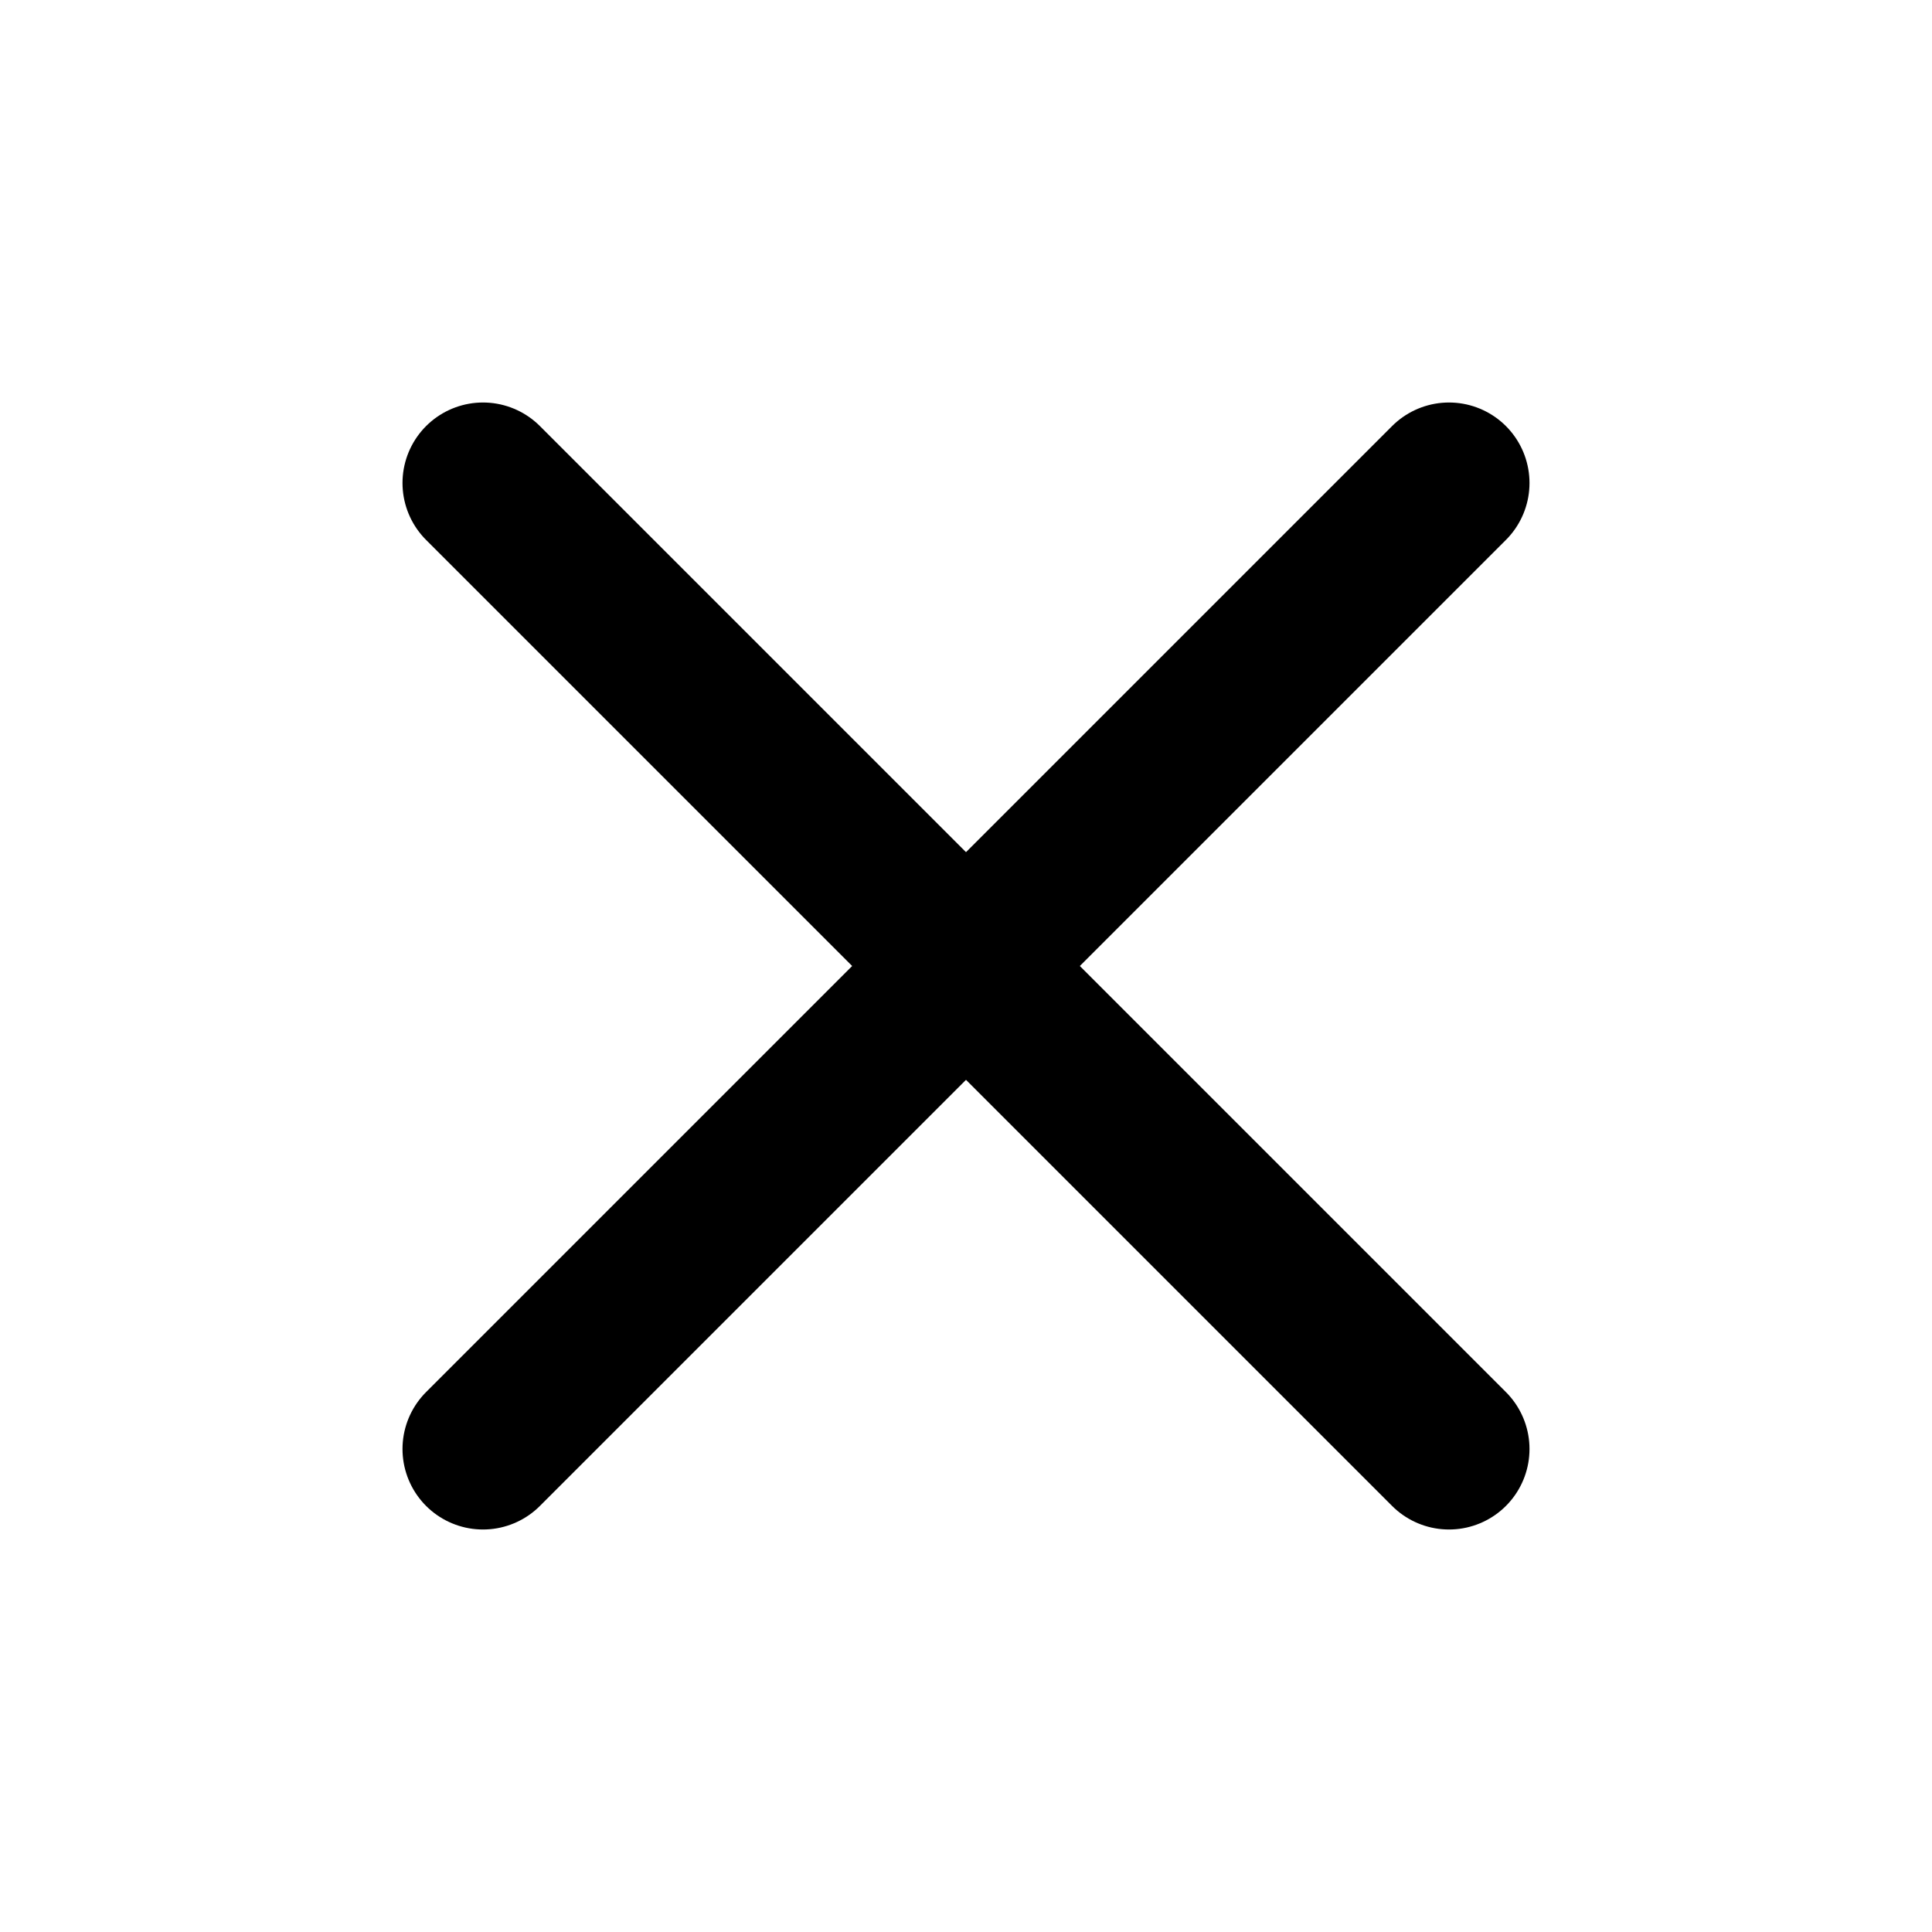
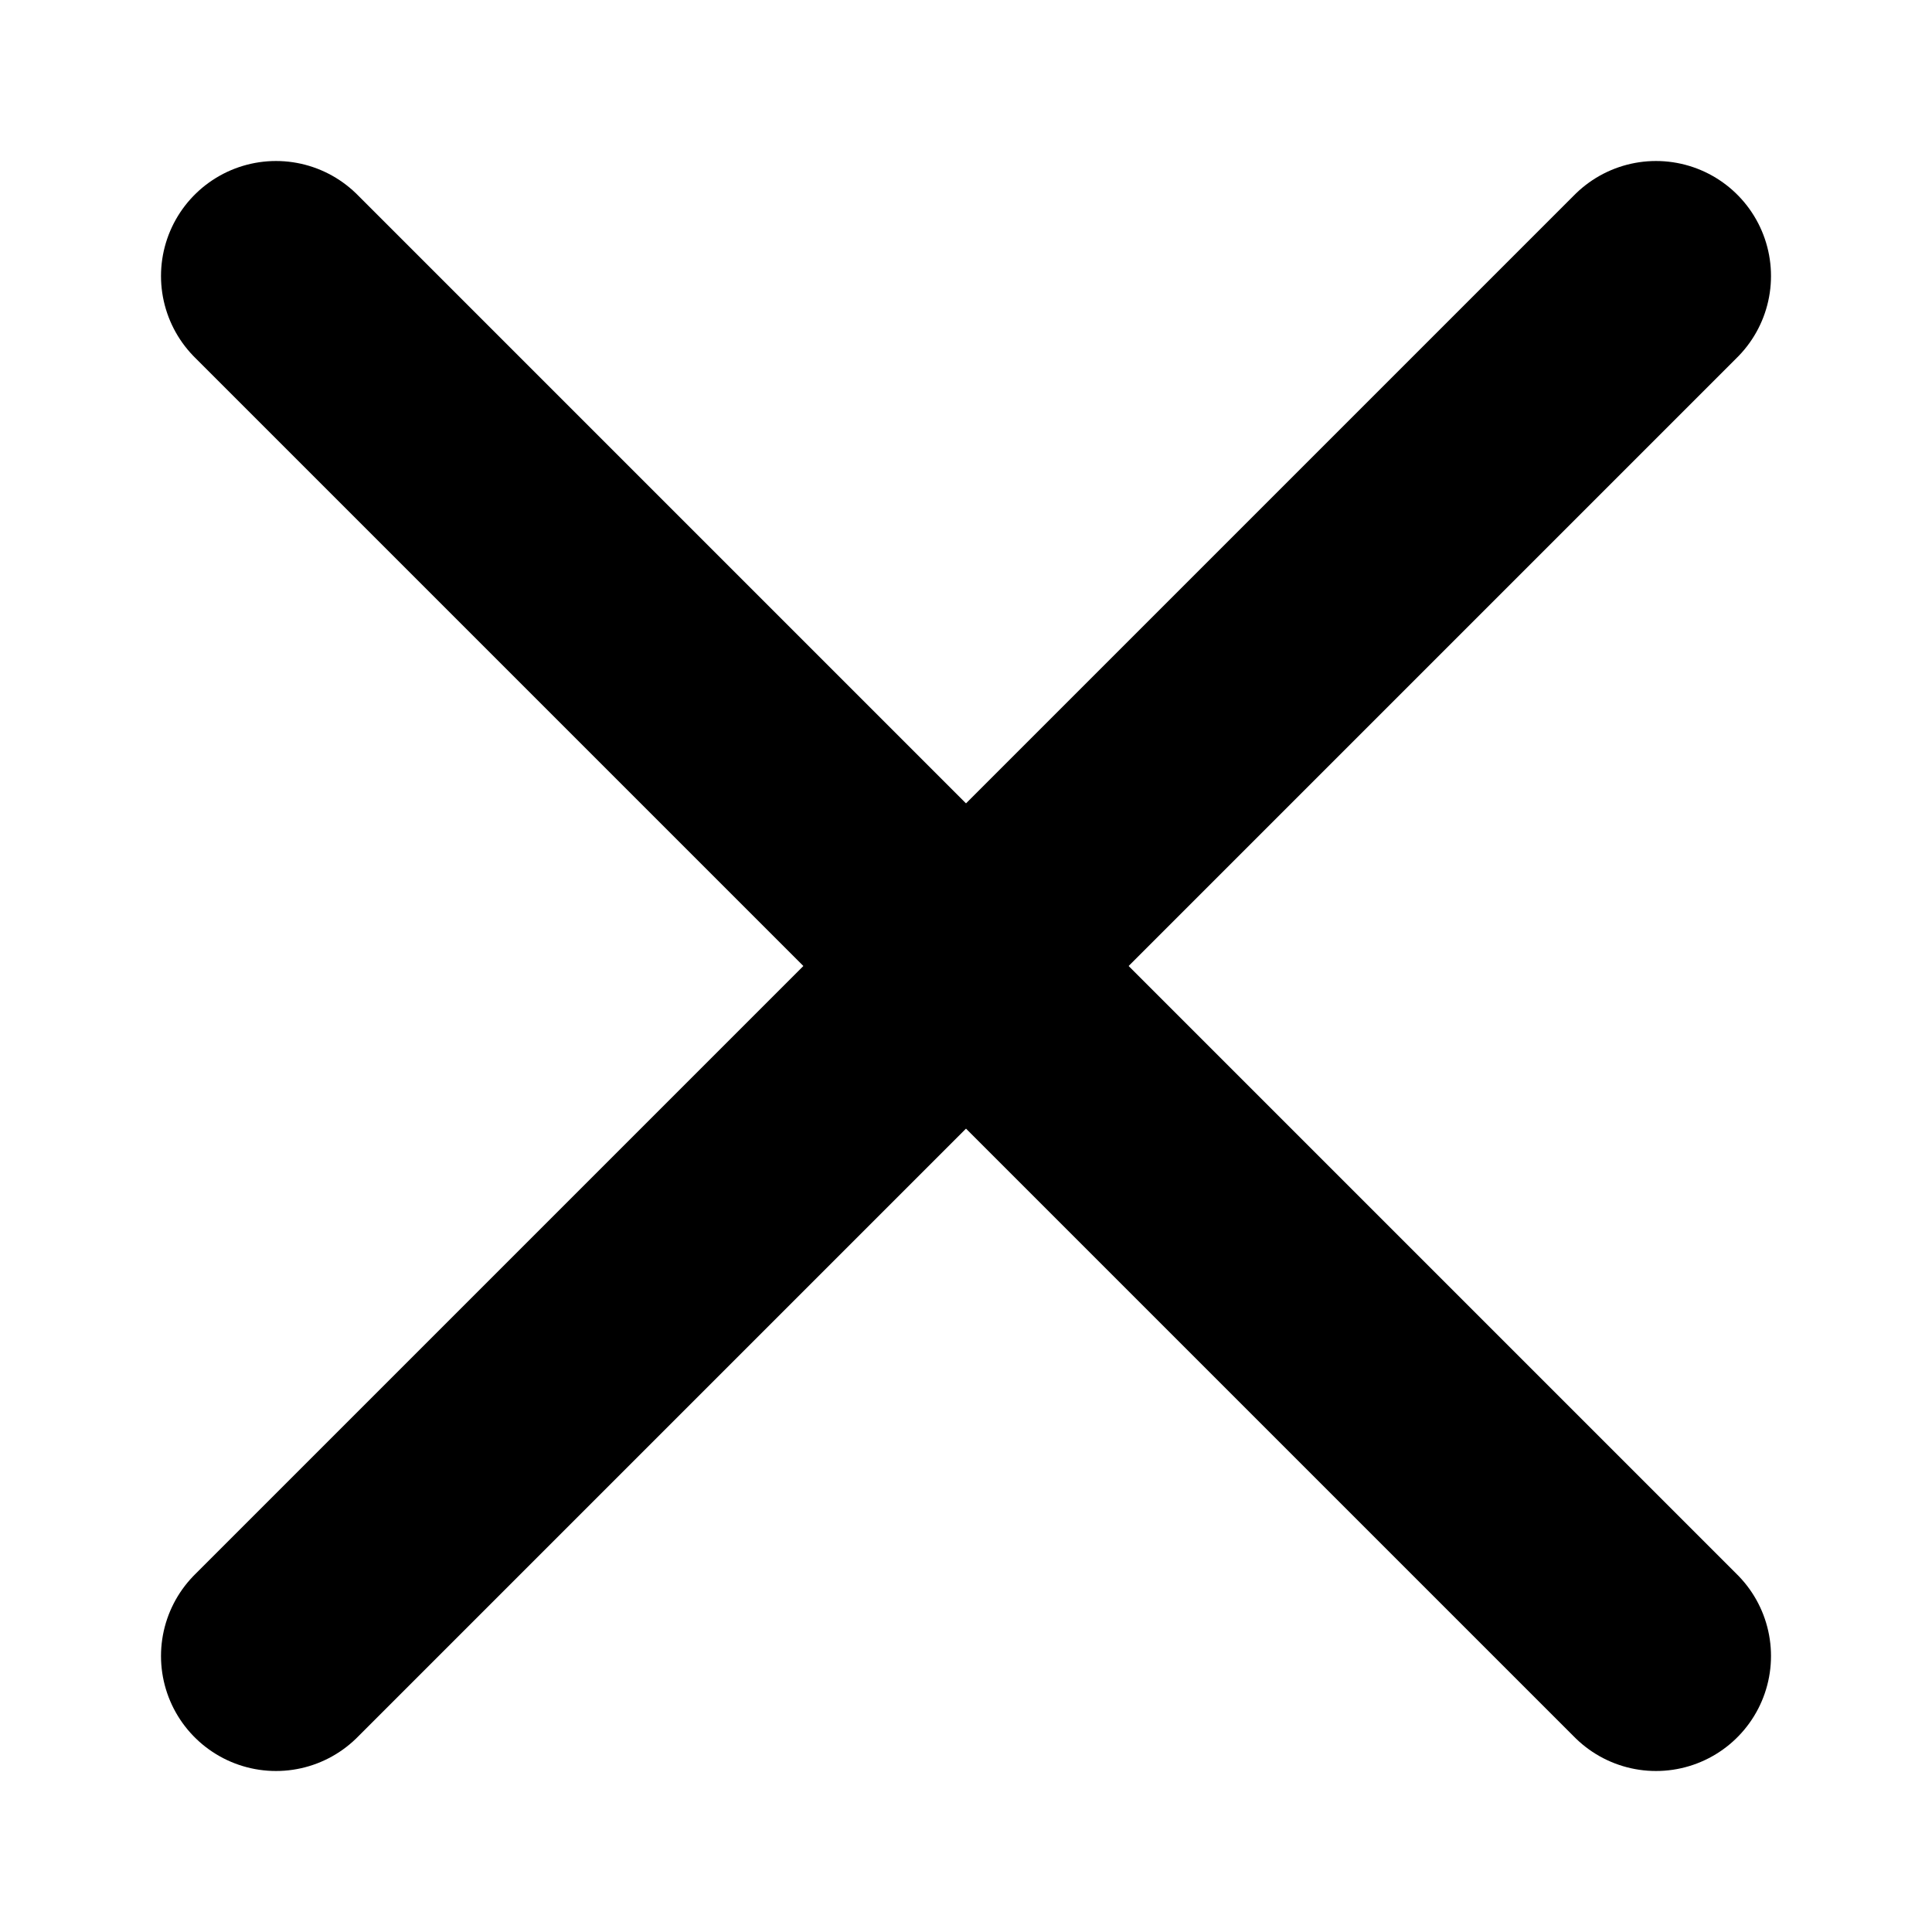
<svg xmlns="http://www.w3.org/2000/svg" width="24" height="24" viewBox="0 0 24 24" fill="none" stroke="currentColor" stroke-width="2" stroke-linecap="round" stroke-linejoin="round" class="lucide lucide-x-icon lucide-x">
-   <path d="M18 6 6 18" />
-   <path d="m6 6 12 12" />
+   <g transform="translate(12 12) scale(1.428571) translate(-12 -12)">
+     <path d="M18 6 6 18" />
+     <path d="m6 6 12 12" />
+   </g>
</svg>
